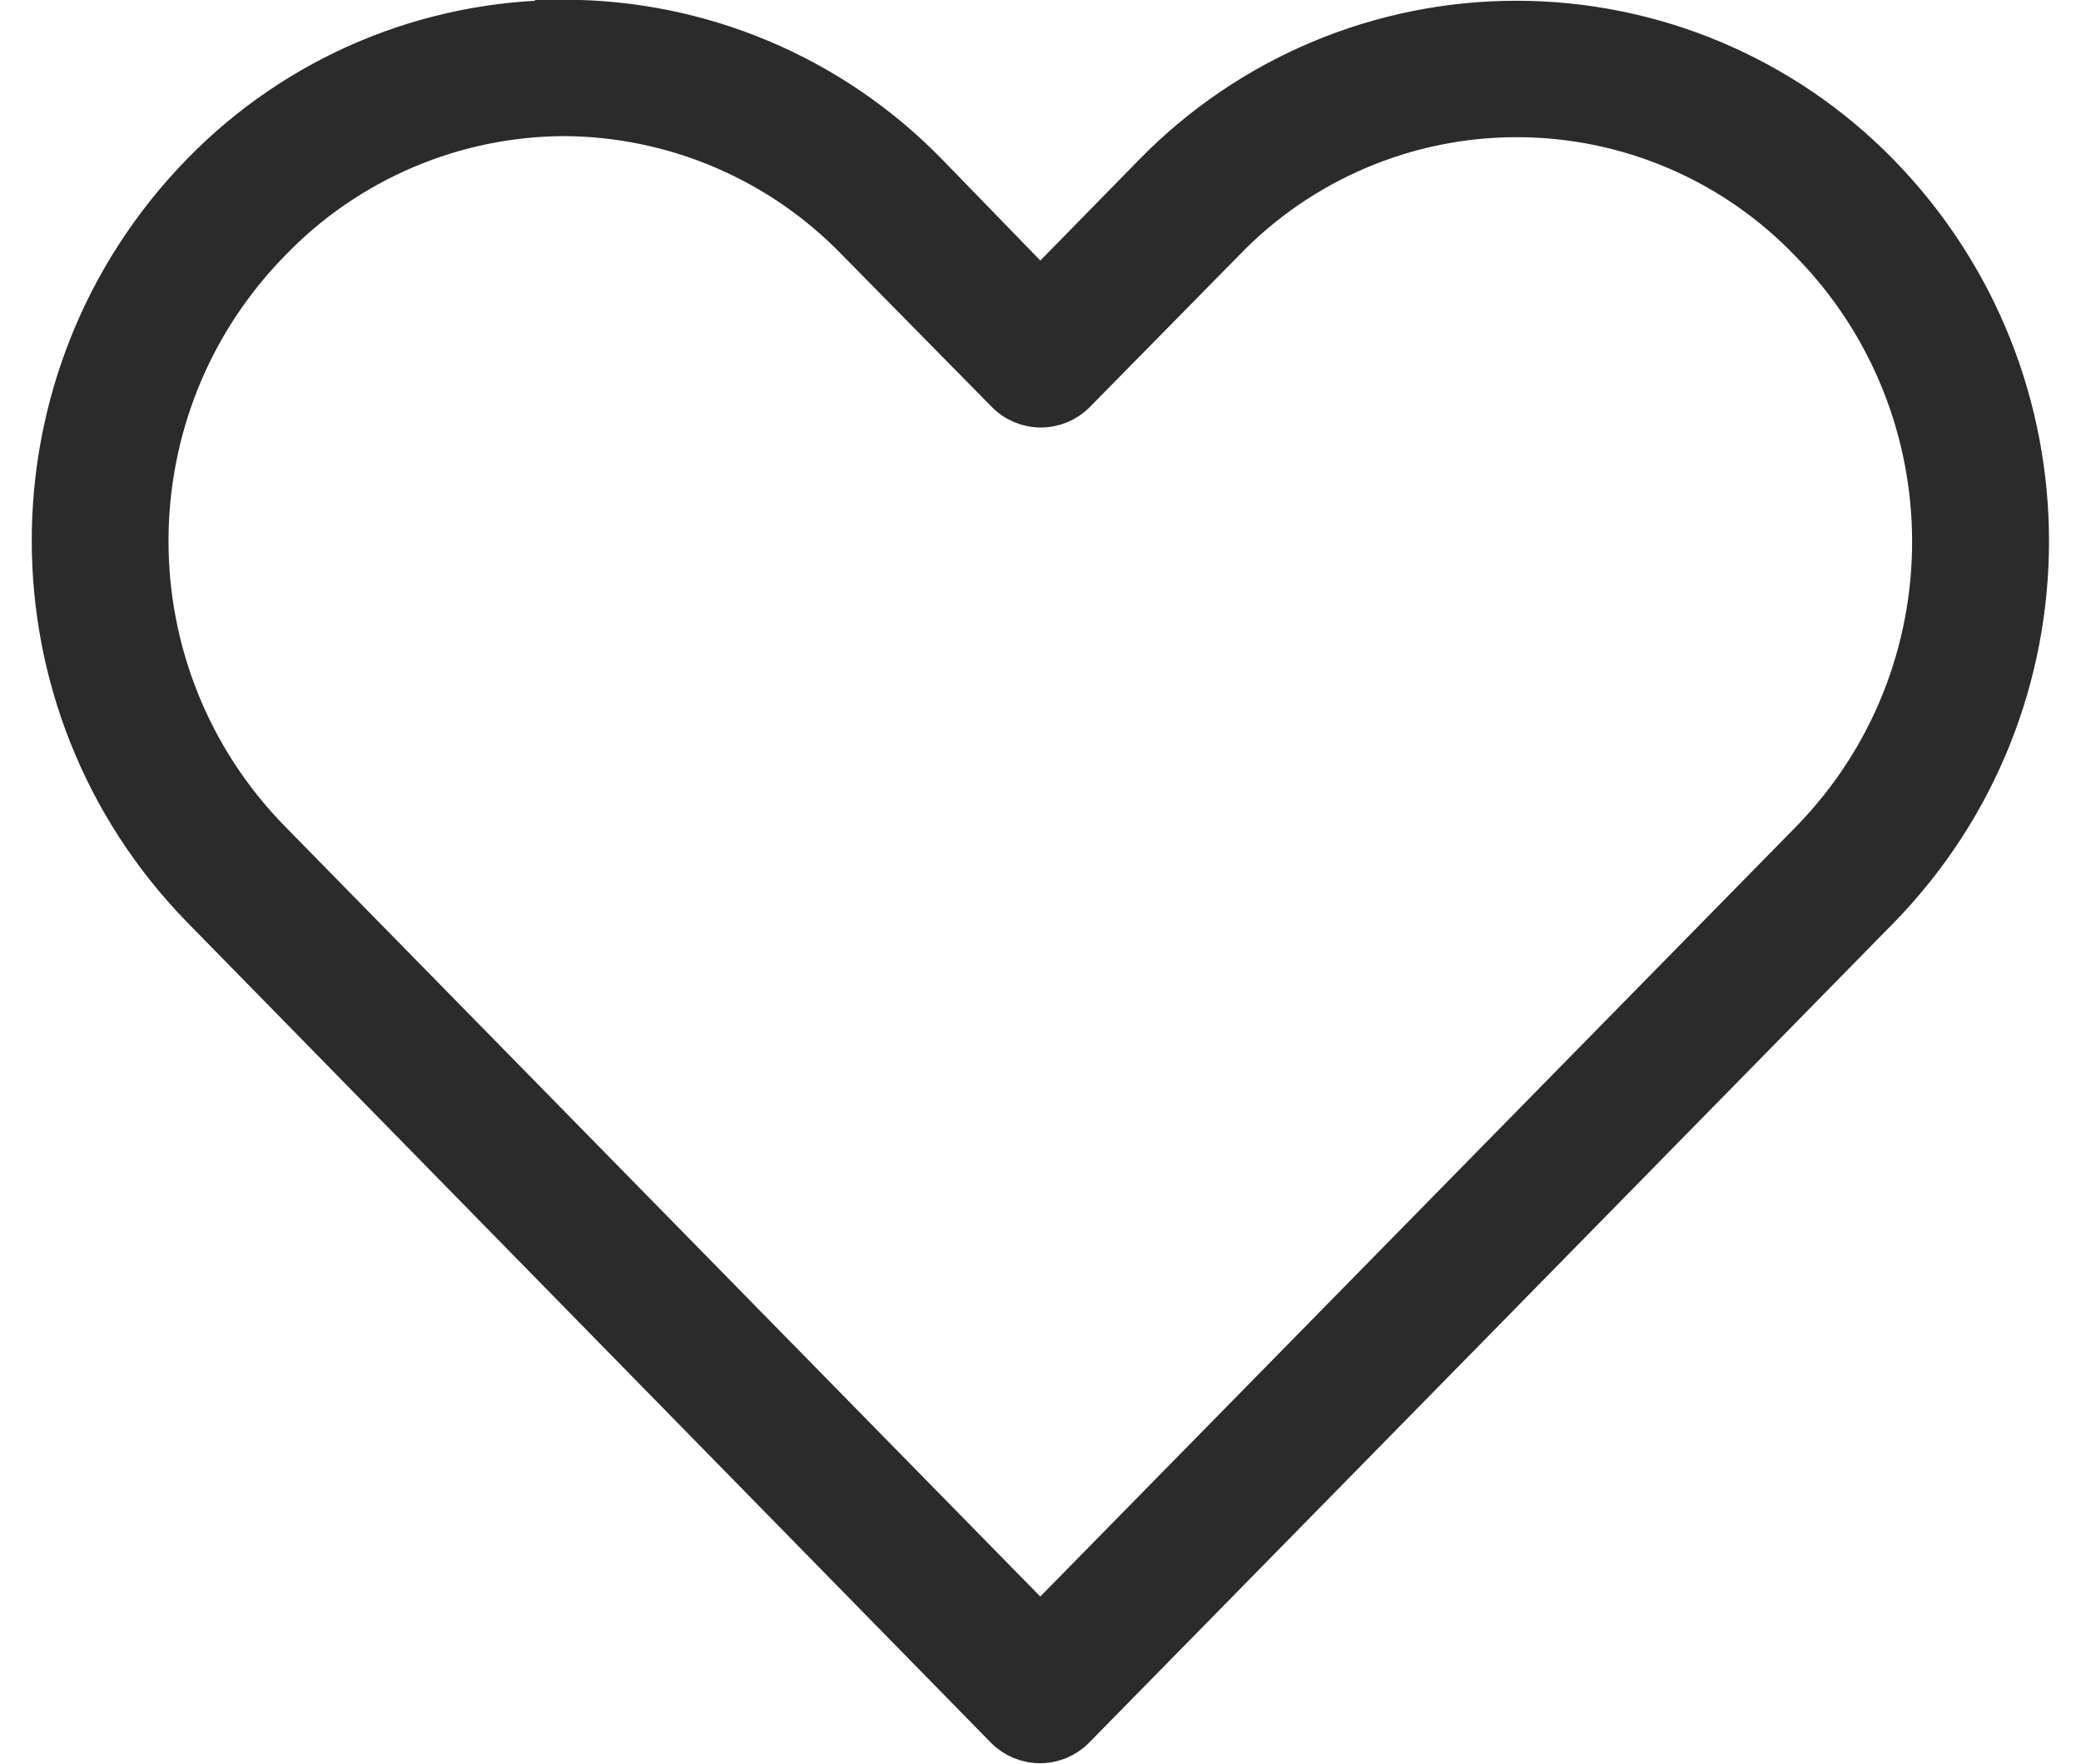
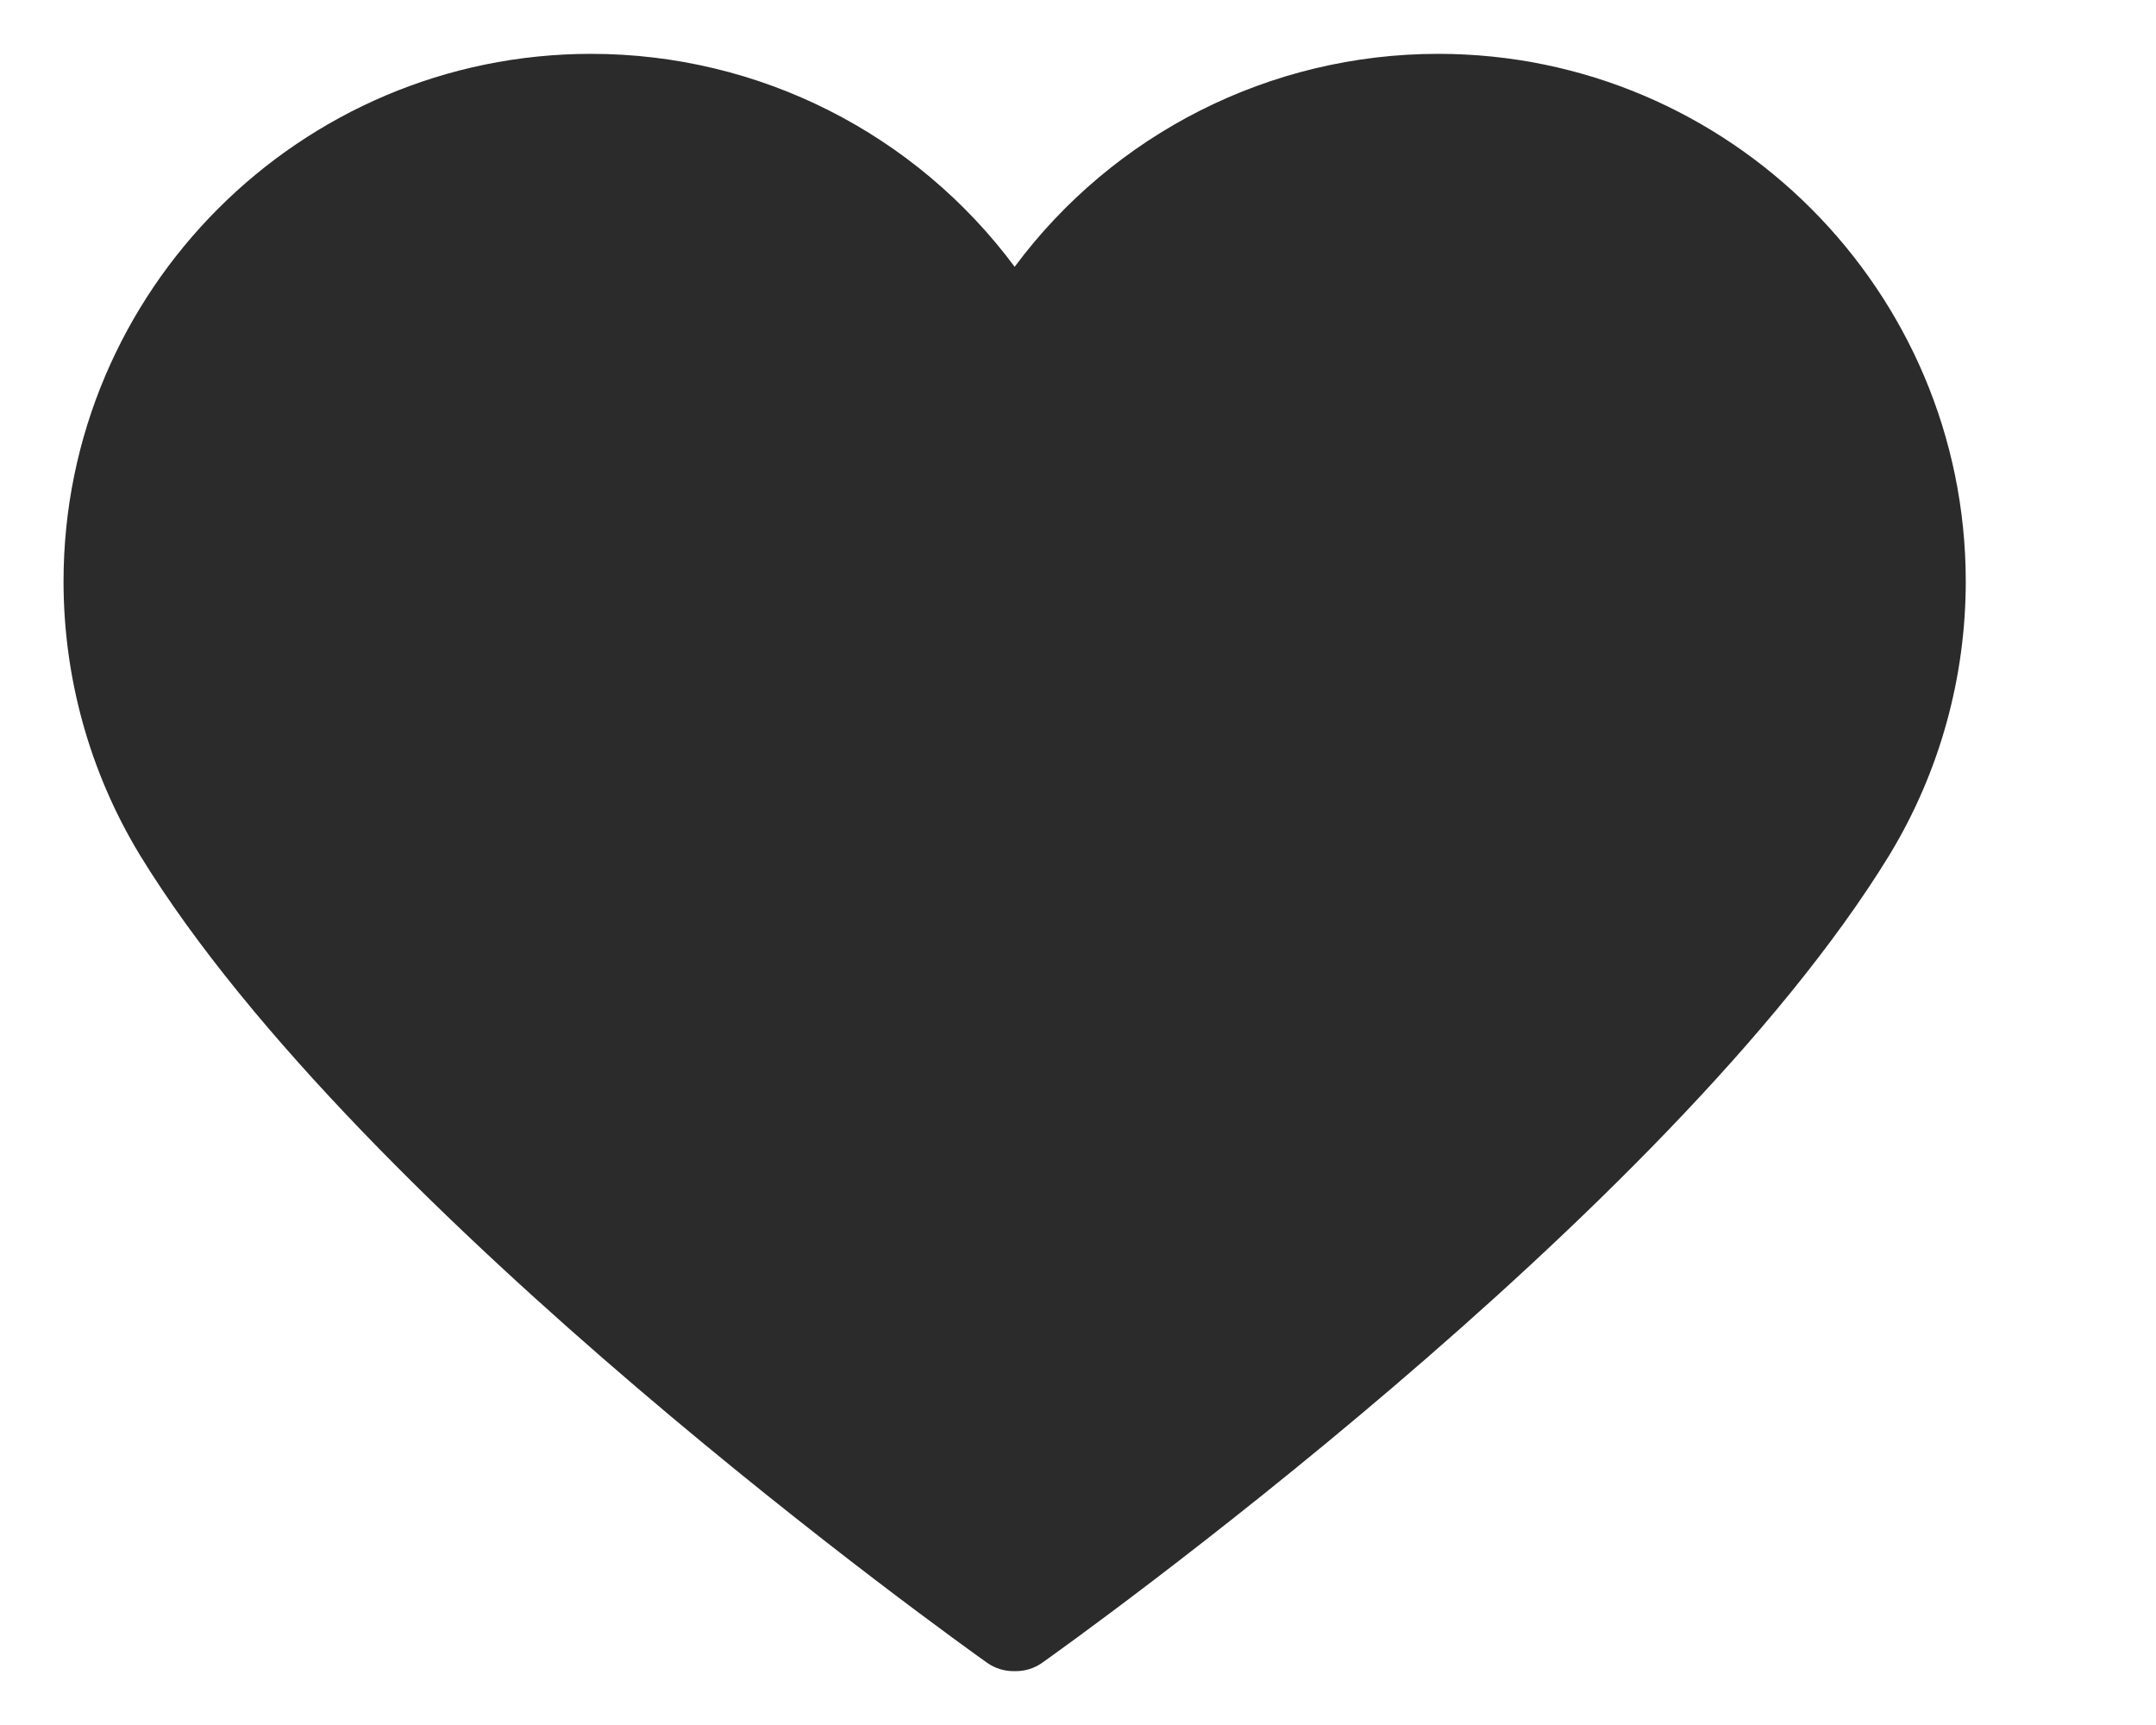
- <svg xmlns="http://www.w3.org/2000/svg" width="14.435" height="12.231" viewBox="0 0 14.435 12.231">
-   <path id="noun-heart-827145" d="M308.96,343.176a3.522,3.522,0,0,0-2.523,1.063,3.665,3.665,0,0,0,0,5.123l5.575,5.69h0a.353.353,0,0,0,.5,0q2.79-2.841,5.58-5.685a3.664,3.664,0,0,0,0-5.123,3.532,3.532,0,0,0-5.051,0l-.777.793-.777-.8a3.535,3.535,0,0,0-2.528-1.063Zm0,.694a2.828,2.828,0,0,1,2.022.865l1.036,1.052h0a.352.352,0,0,0,.5,0l1.03-1.047a2.8,2.8,0,0,1,4.043,0,2.953,2.953,0,0,1,0,4.137l-5.327,5.426-5.327-5.431a2.954,2.954,0,0,1,0-4.137,2.828,2.828,0,0,1,2.022-.865Z" transform="translate(-305.048 -343.051)" fill="#2b2b2b" stroke="#2b2b2b" stroke-width="0.25" />
+ <svg xmlns="http://www.w3.org/2000/svg" width="20" height="16" viewBox="0 0 17 13" version="1.1" xml:space="preserve" style="fill-rule:evenodd;clip-rule:evenodd;stroke-linejoin:round;stroke-miterlimit:2;">
+   <g id="Artboard1" transform="matrix(1,0,0,0.866667,0,0)">
+     <rect x="0" y="0" width="16" height="15" style="fill:none;" />
+     <g transform="matrix(0.167276,0,0,0.193011,-0.36315,-2.15063)">
+       <path d="M50.056,88.113C50.018,88.114 49.981,88.114 49.943,88.113C49.511,88.113 49.074,87.984 48.694,87.714C47.495,86.863 19.192,66.676 8.764,49.647C8.75,49.624 8.737,49.601 8.723,49.578C6.396,45.718 5.166,41.286 5.166,36.755C5.166,23.043 16.322,11.887 30.034,11.887C37.973,11.887 45.345,15.659 49.999,21.924C54.653,15.659 62.026,11.887 69.964,11.887C83.676,11.887 94.832,23.043 94.832,36.755C94.832,41.286 93.602,45.718 91.275,49.578C91.262,49.601 91.249,49.624 91.234,49.647C80.807,66.676 52.504,86.863 51.304,87.714C50.926,87.984 50.489,88.113 50.056,88.113Z" style="fill:rgb(43,43,43);fill-rule:nonzero;" />
+     </g>
+   </g>
</svg>
